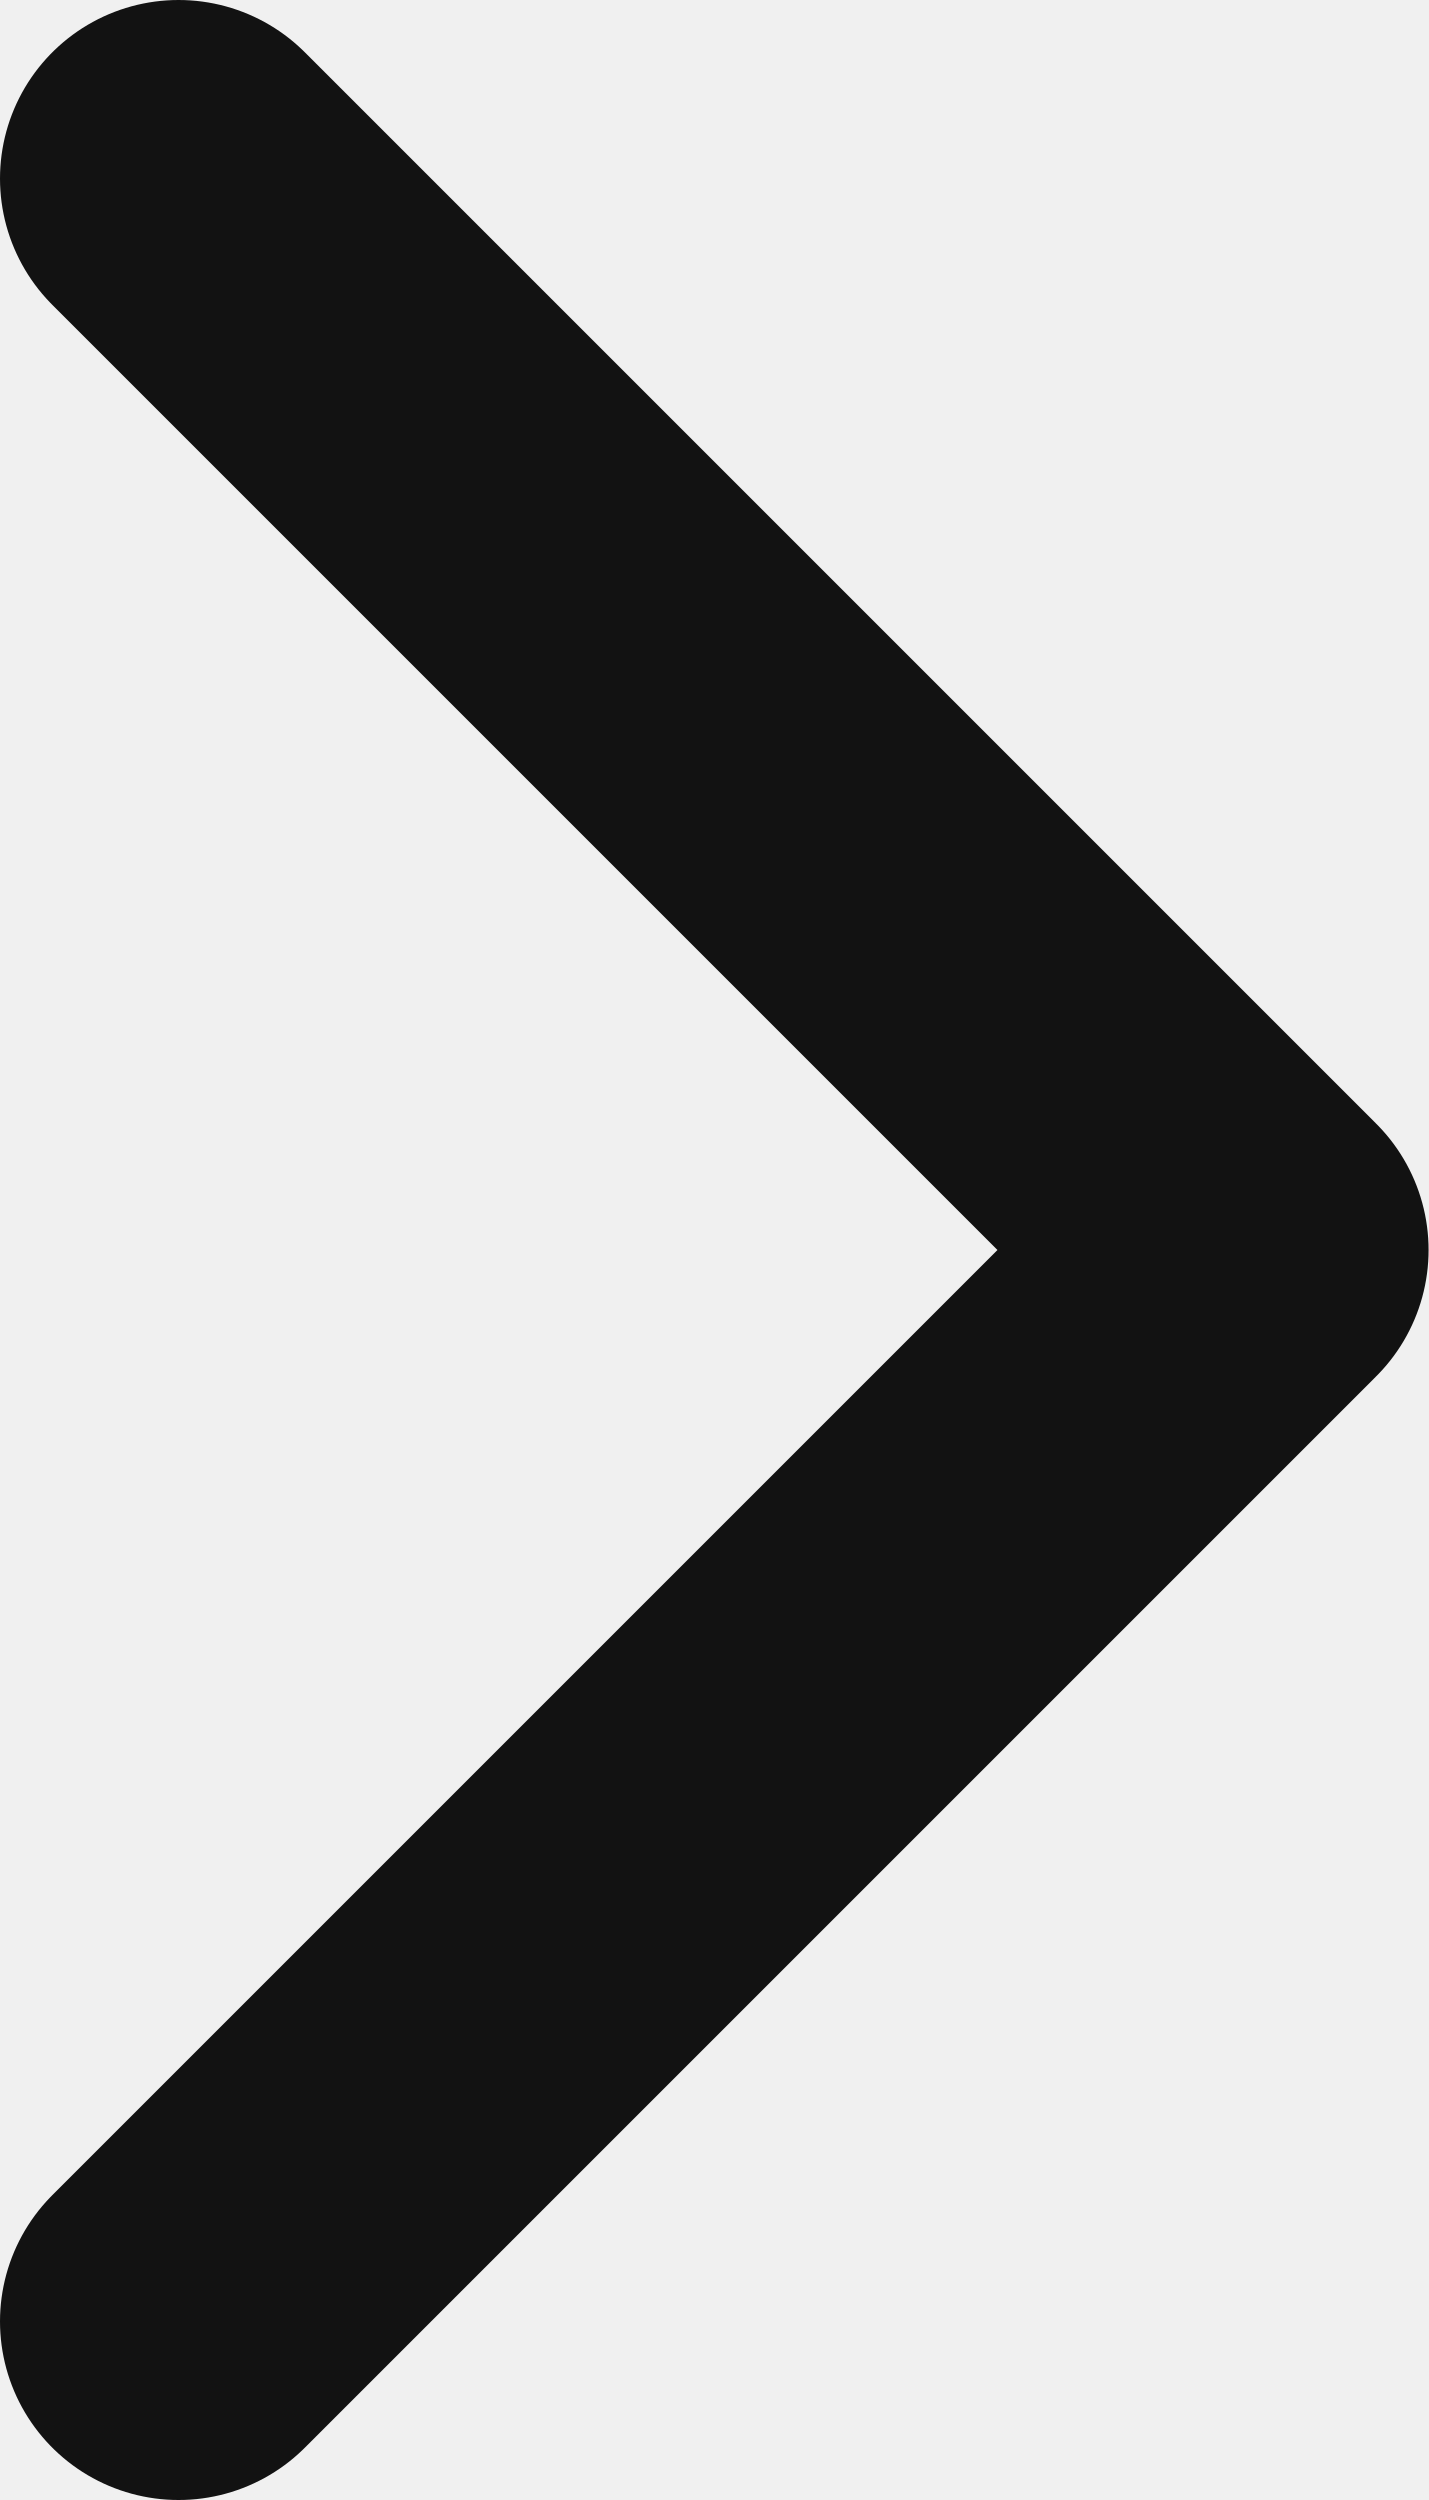
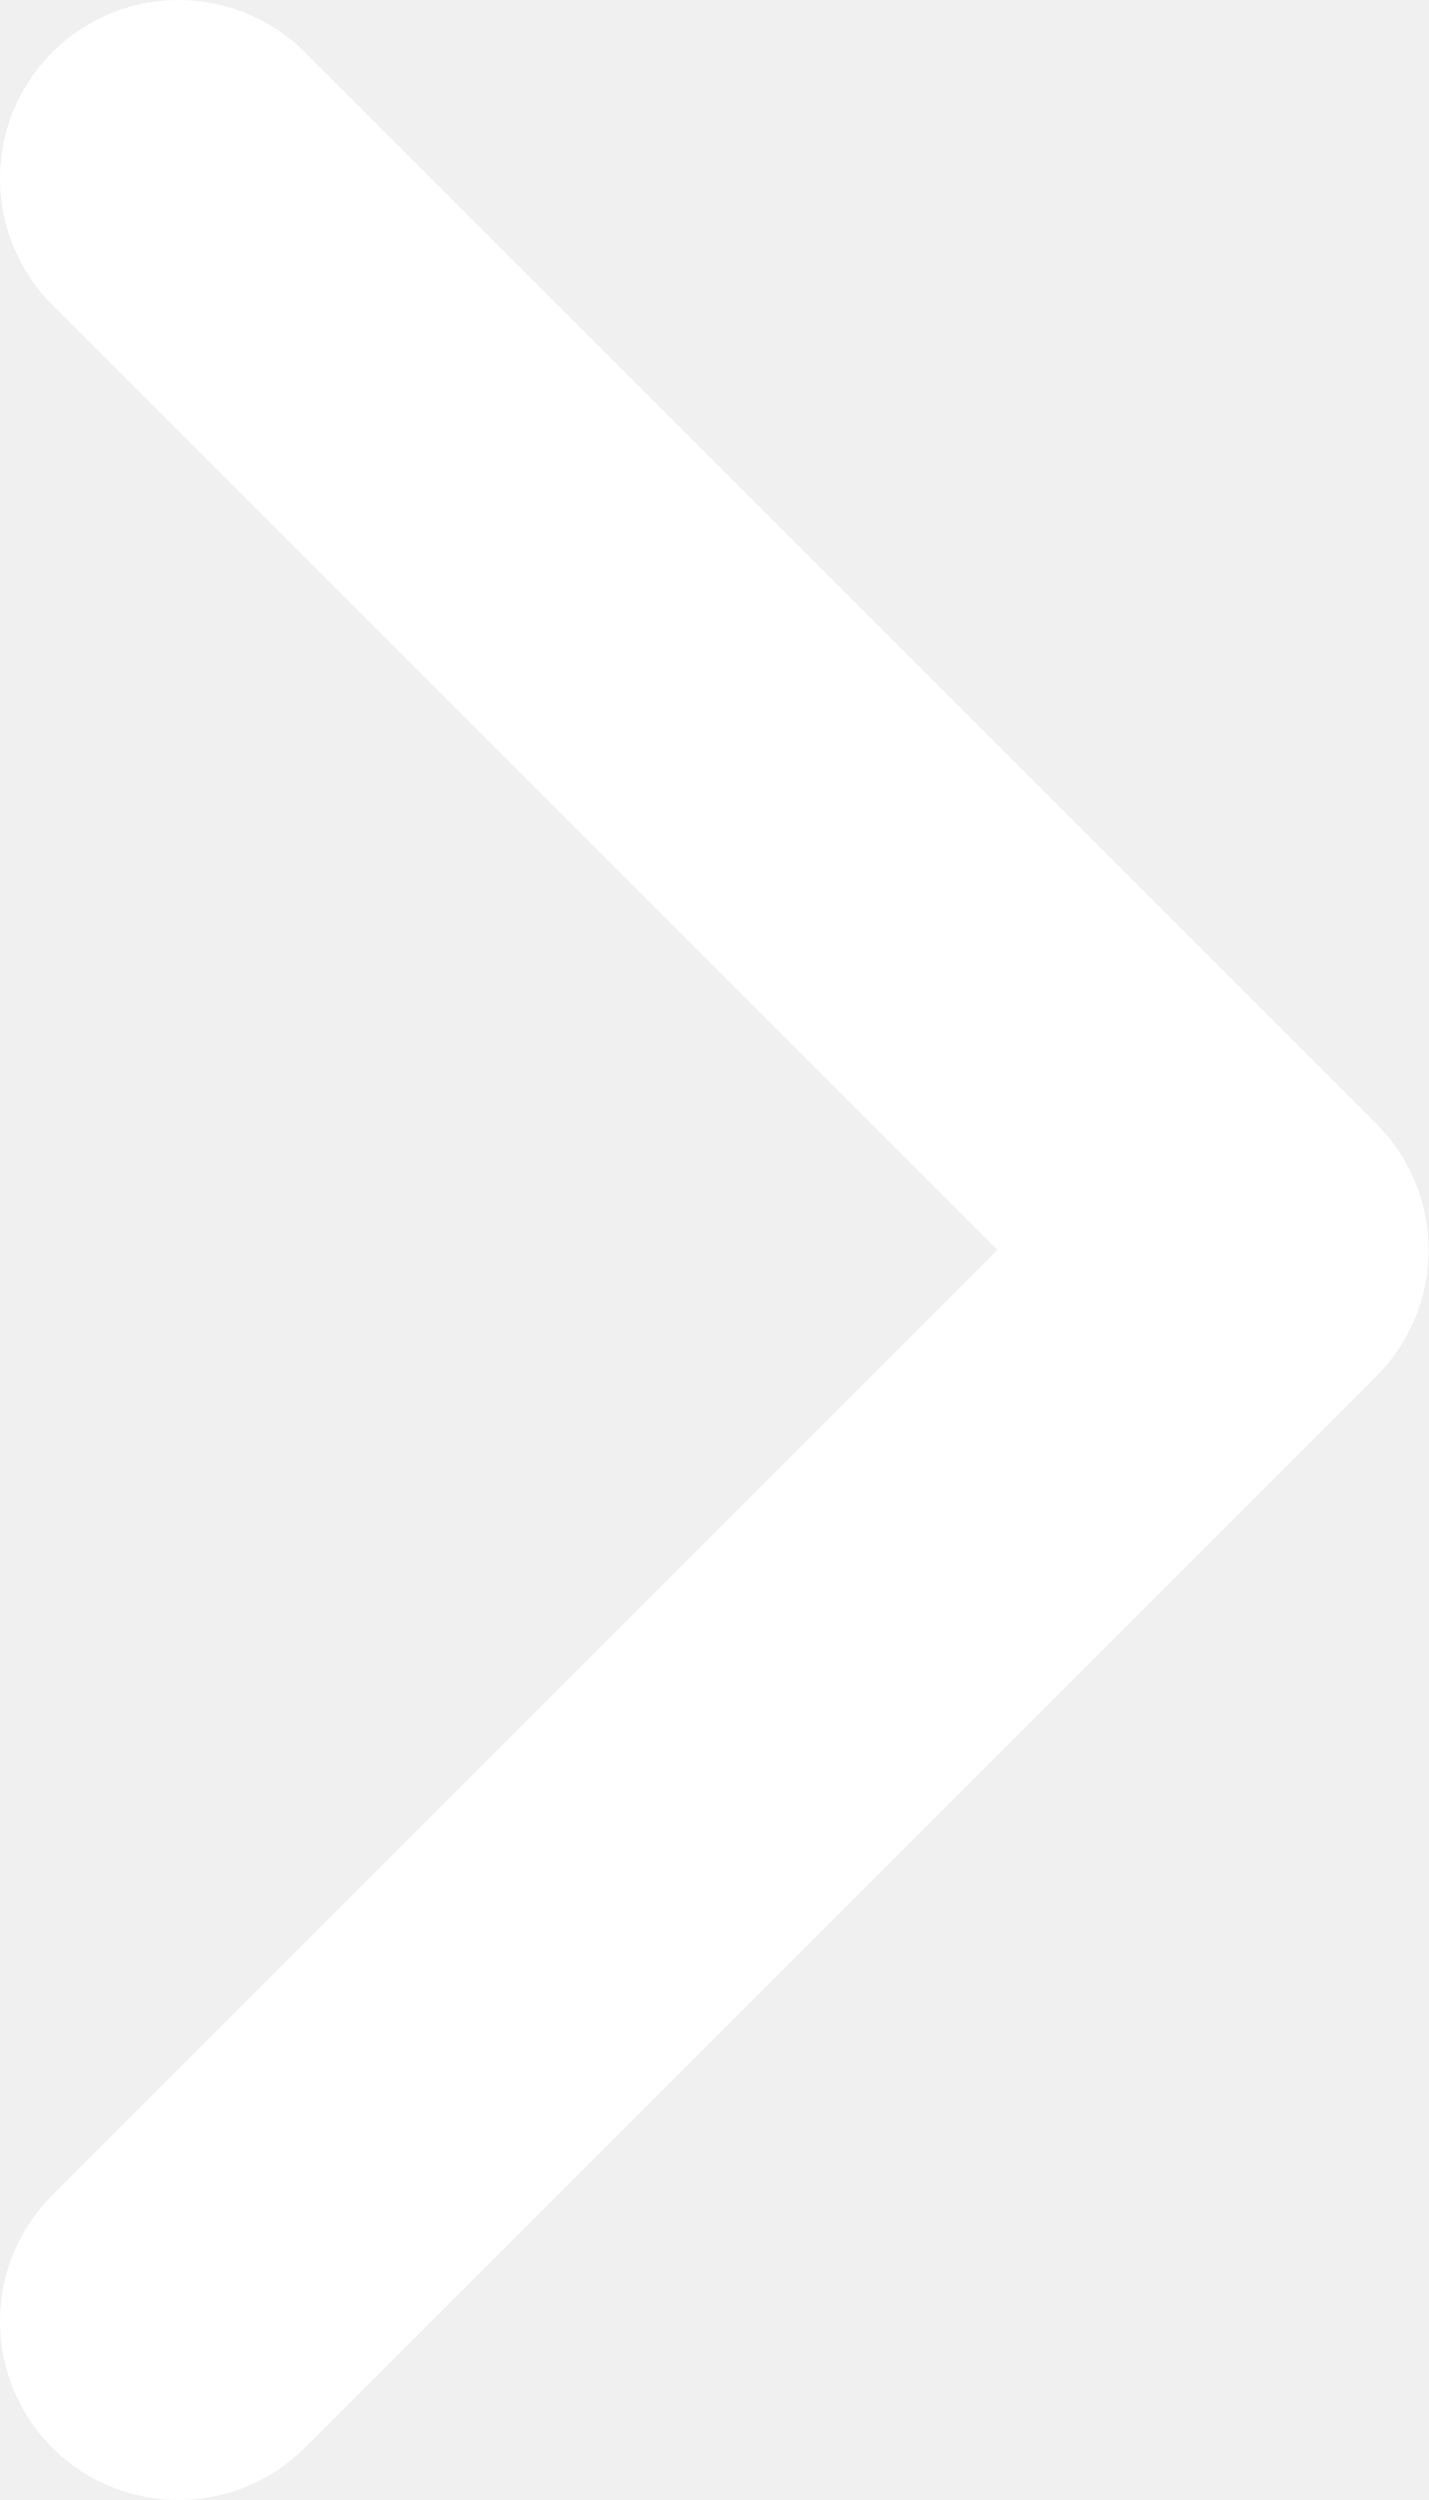
<svg xmlns="http://www.w3.org/2000/svg" width="8" height="14" viewBox="0 0 8 14" fill="none">
-   <path d="M1 13L7 7L1 1" stroke="#121212" stroke-width="2" stroke-linecap="round" stroke-linejoin="round" />
+   <path d="M1 13L7 7L1 1" stroke="#fff" stroke-width="2" stroke-linecap="round" stroke-linejoin="round" />
</svg>
